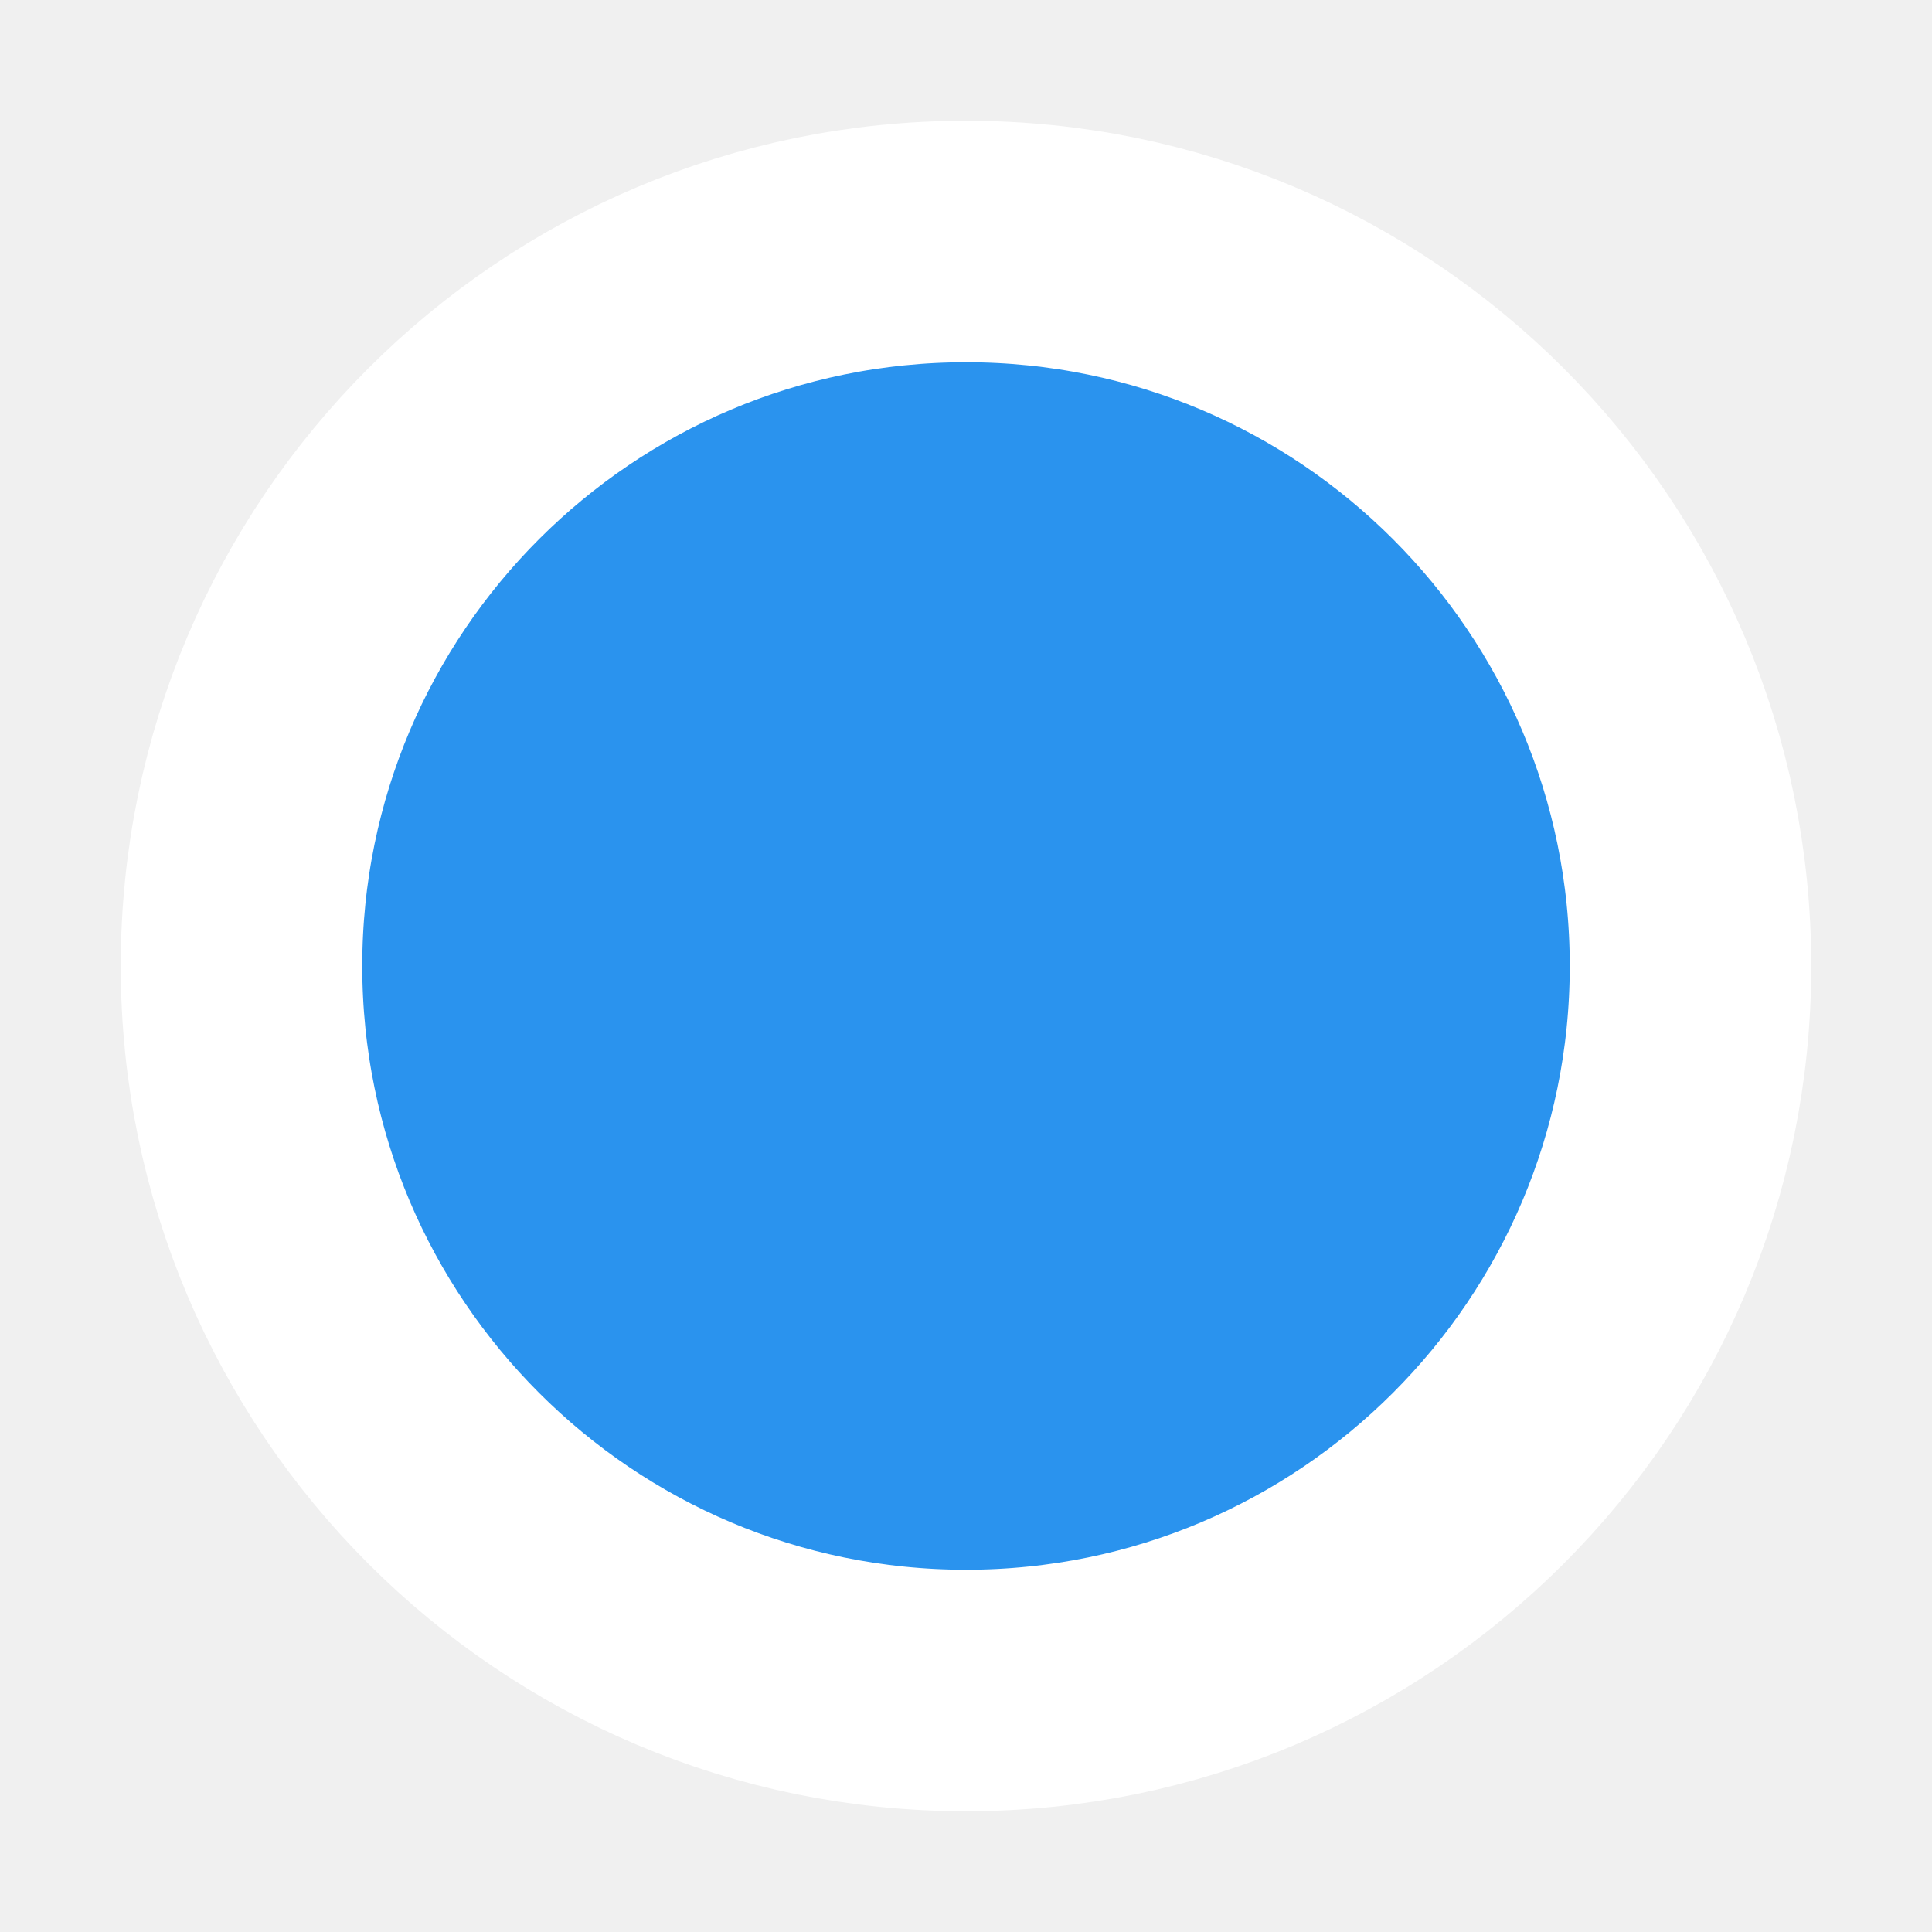
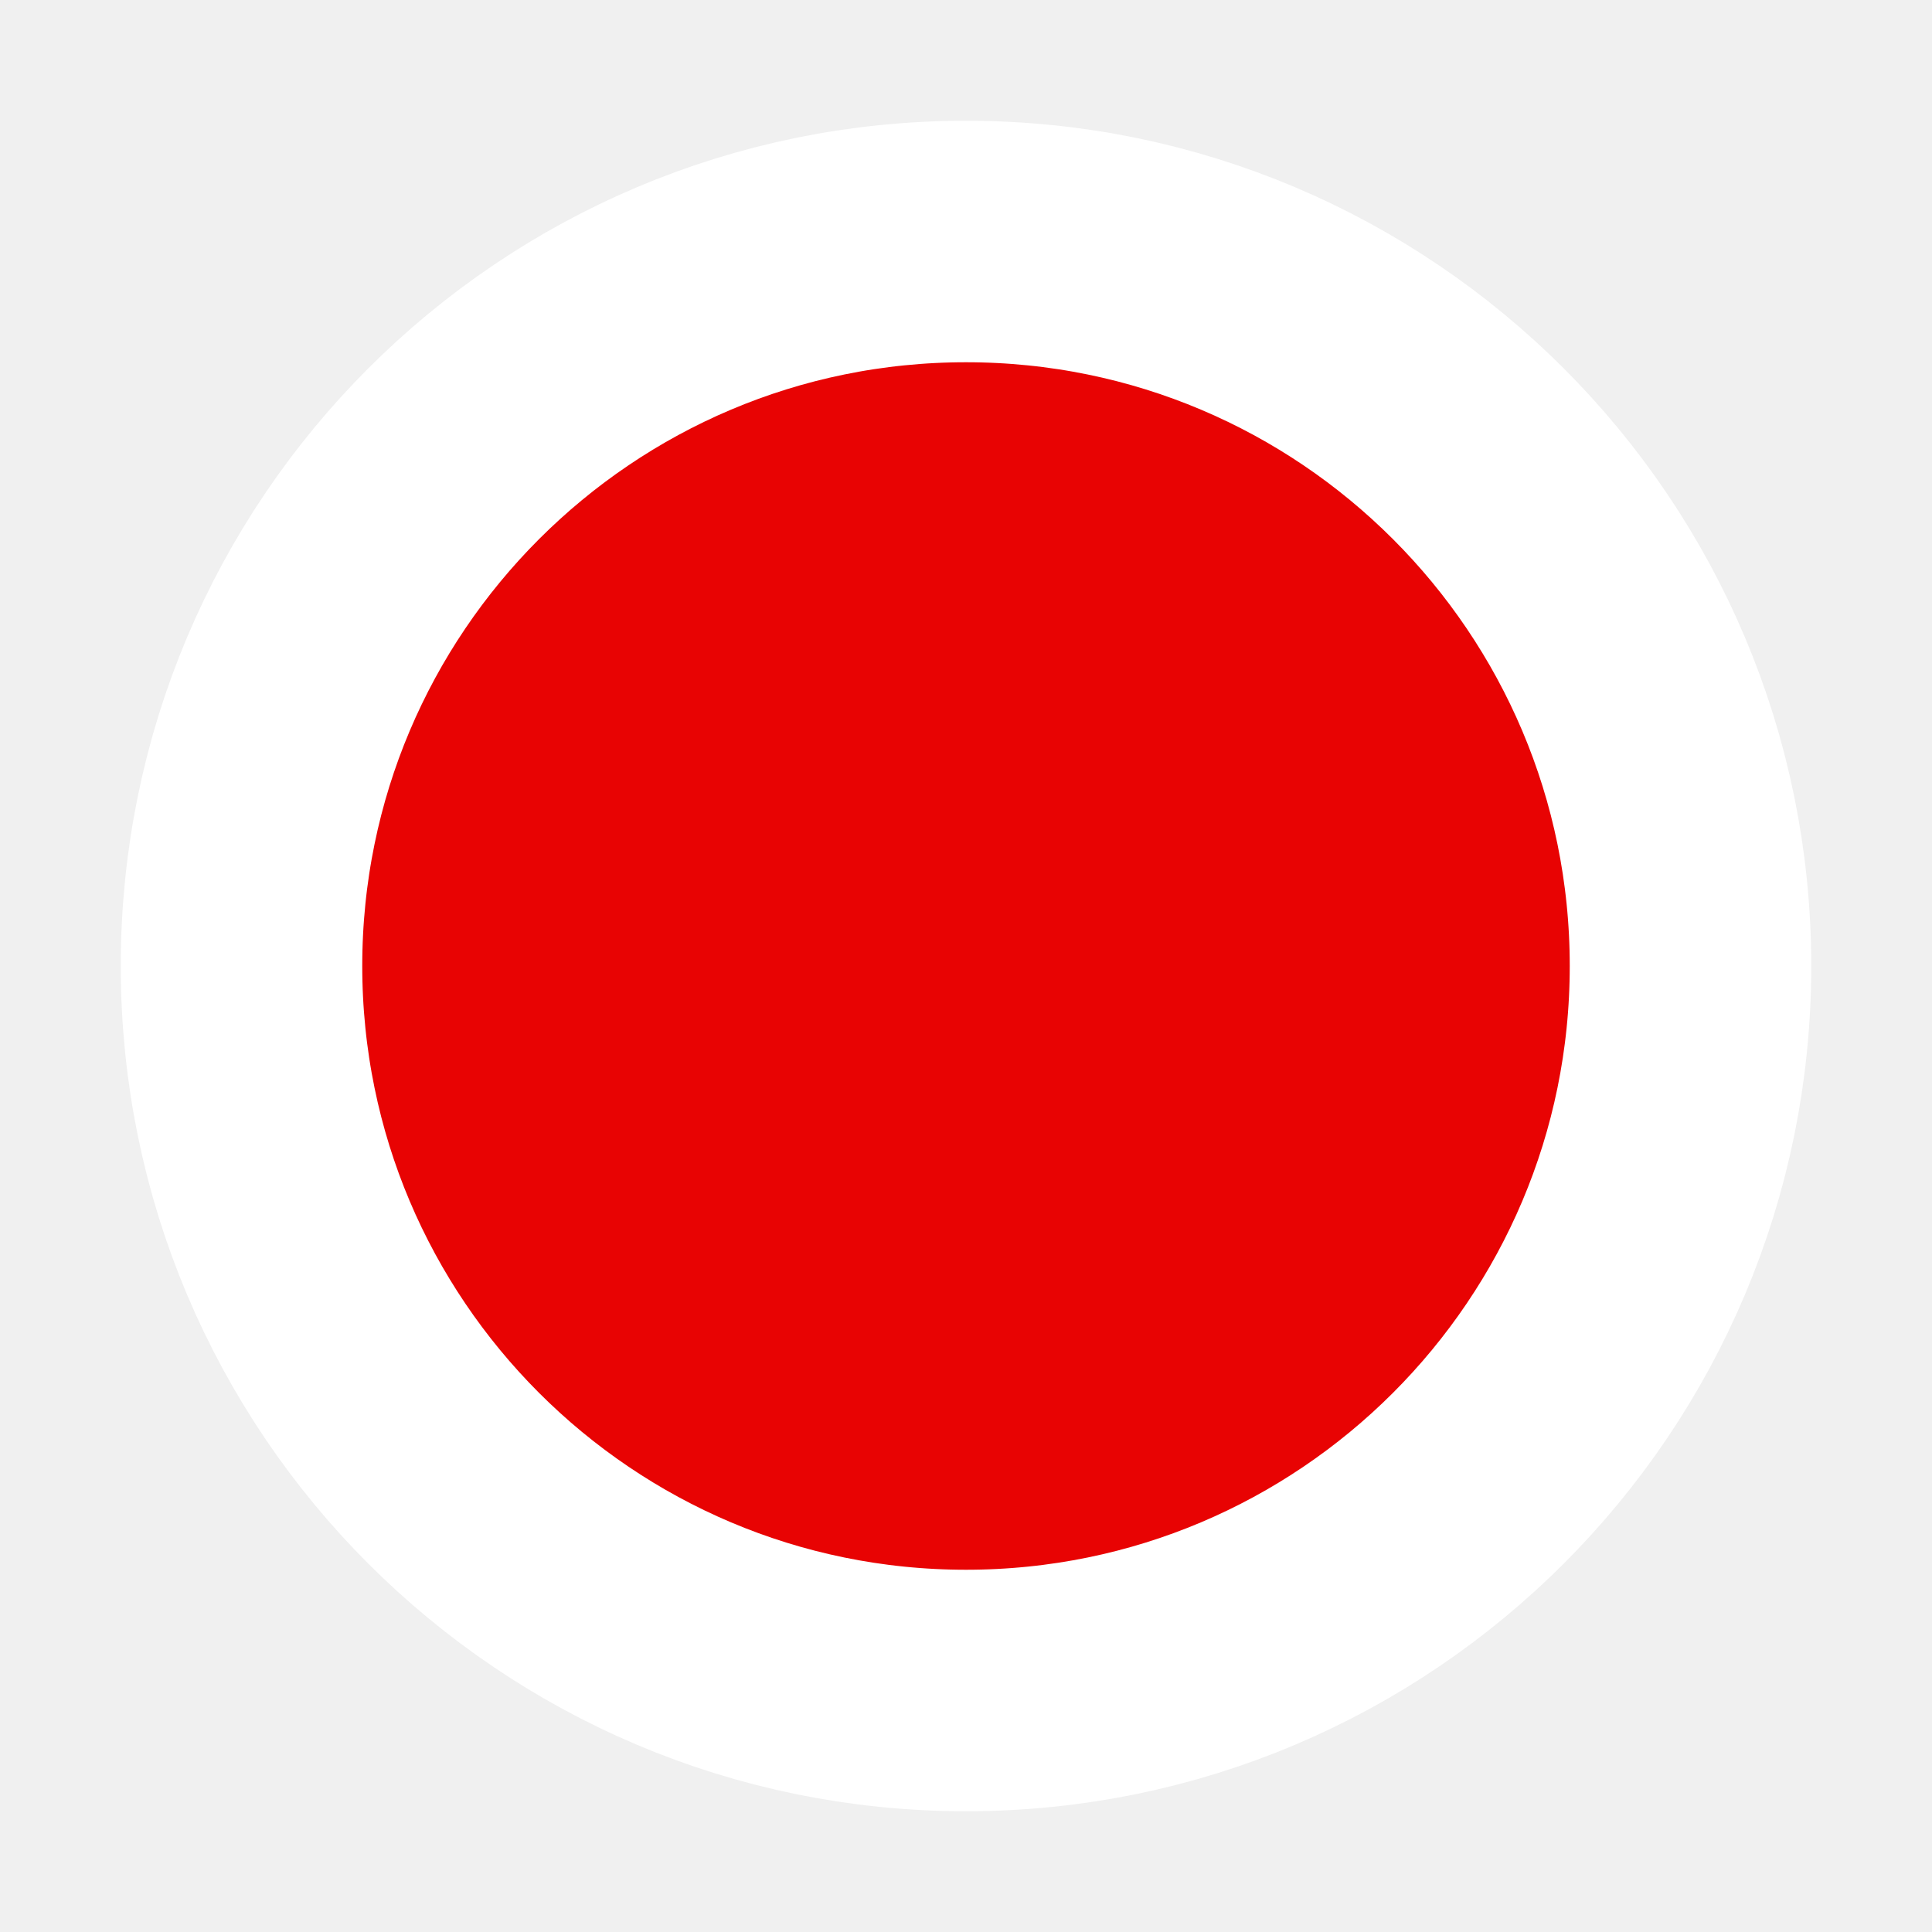
<svg xmlns="http://www.w3.org/2000/svg" width="24" height="24" version="1.1" viewBox="-12 -12 24 24">
-   <circle r="9" style="stroke:#fff;stroke-width:3;fill:#2A93EE;fill-opacity:1;opacity:1;" />
+   <circle r="9" style="stroke:#fff;stroke-width:3;fill:#e80303;fill-opacity:1;opacity:1;" />
</svg>
